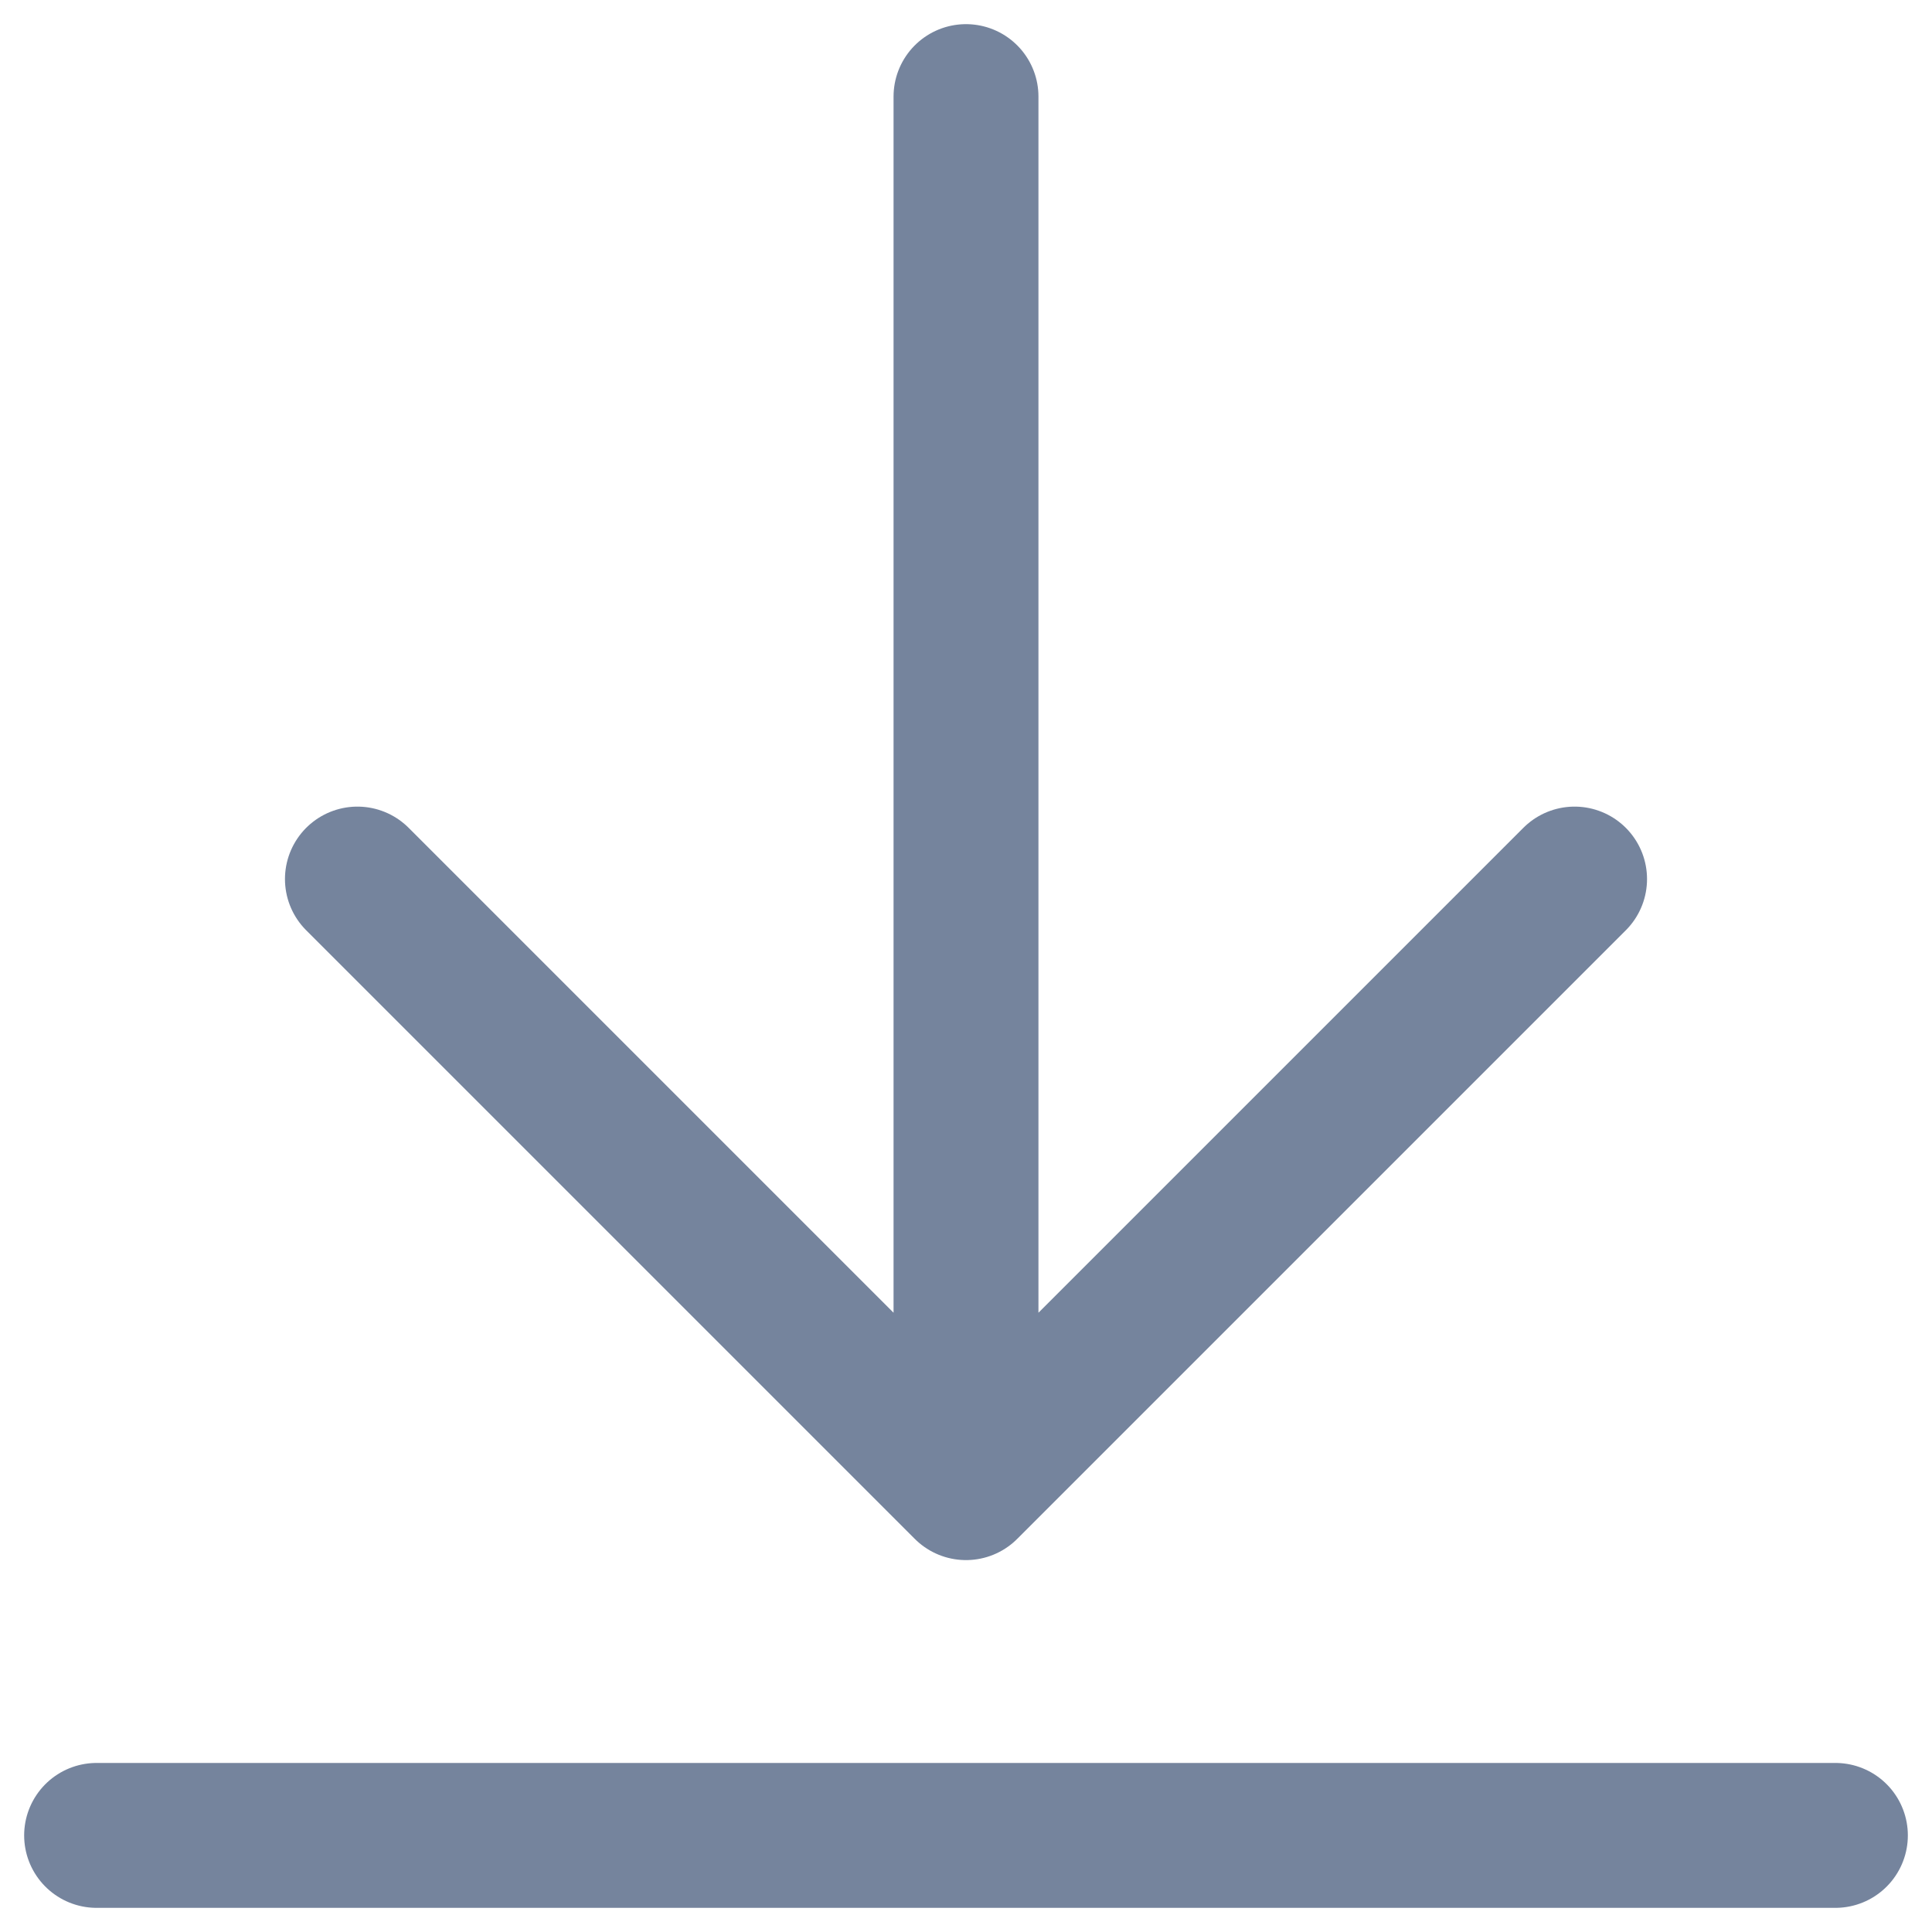
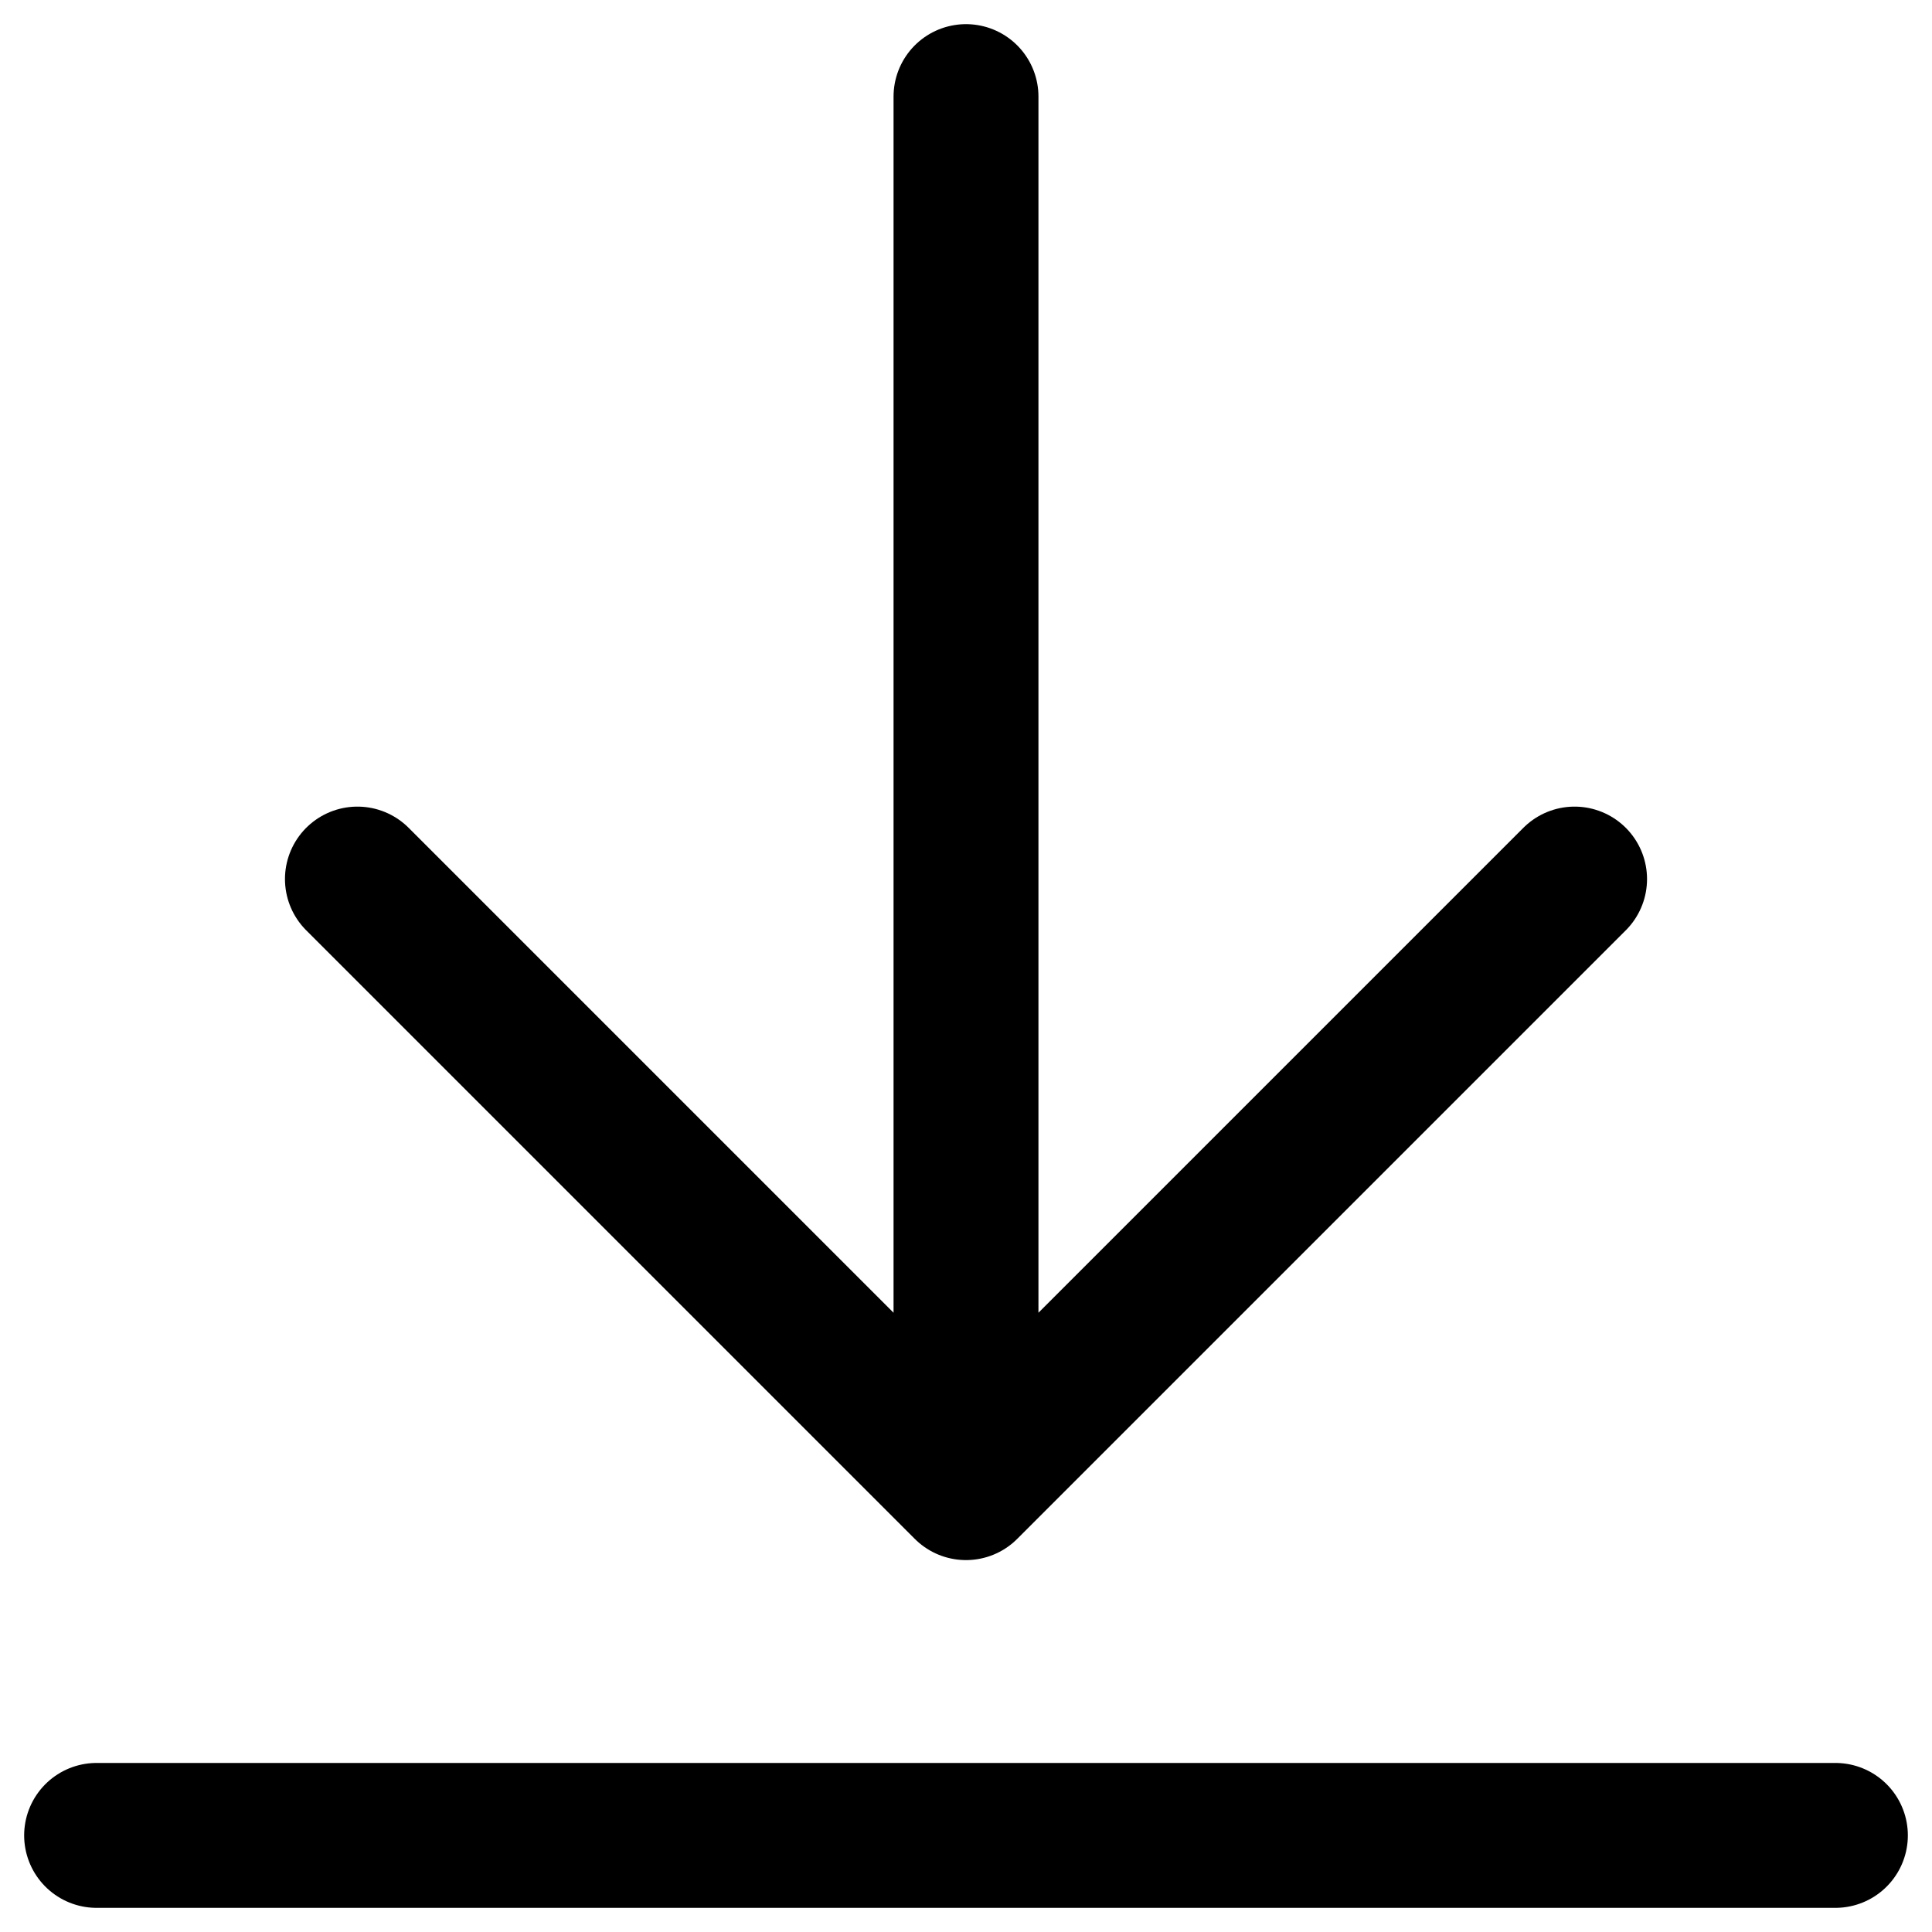
- <svg xmlns="http://www.w3.org/2000/svg" width="20" height="20" viewBox="0 0 20 20" fill="none">
-   <path d="M1 19H19M10 15.4L3.7 9.1M10 15.4L16.3 9.1M10 15.4L10 1" stroke="#75849D" stroke-width="1.5" stroke-linecap="round" stroke-linejoin="round" />
+ <svg xmlns="http://www.w3.org/2000/svg" width="20" height="20" viewBox="0 0 20 20" fill="none" stroke="currentColor">
+   <path d="M1 19H19M10 15.4L3.7 9.1M10 15.4L16.3 9.1M10 15.4L10 1" stroke-width="1.5" stroke-linecap="round" stroke-linejoin="round" />
</svg>
